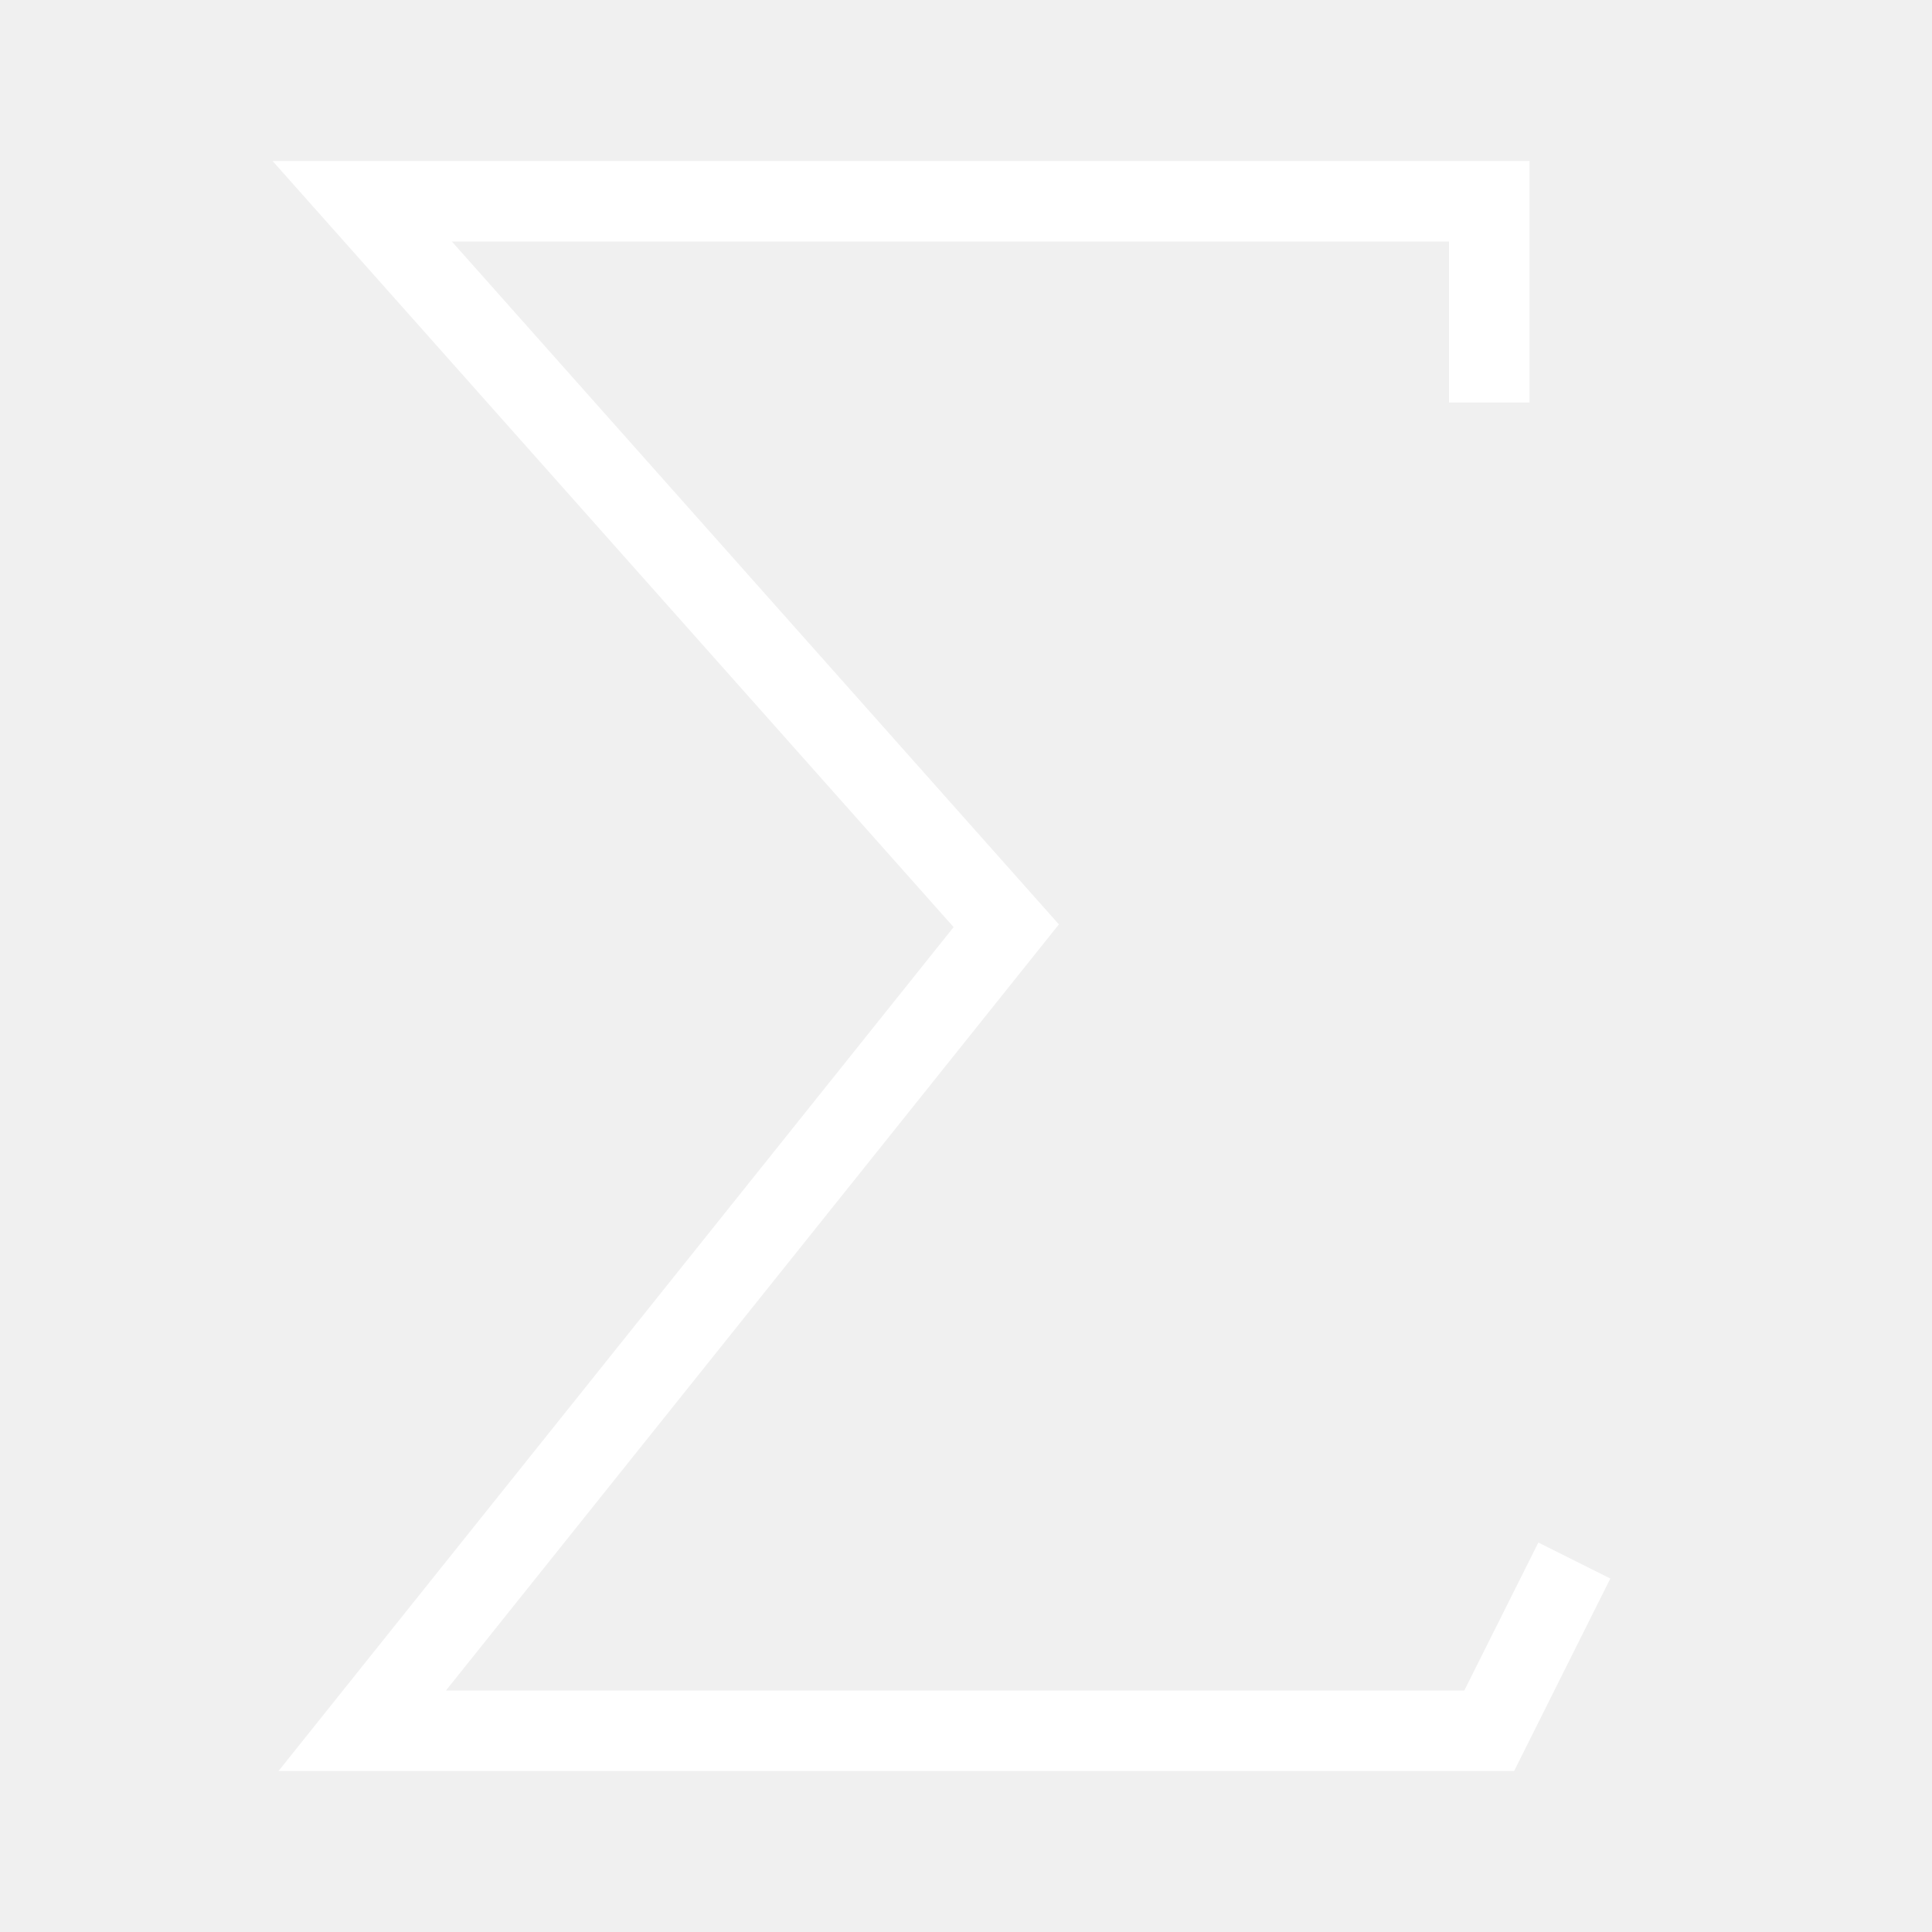
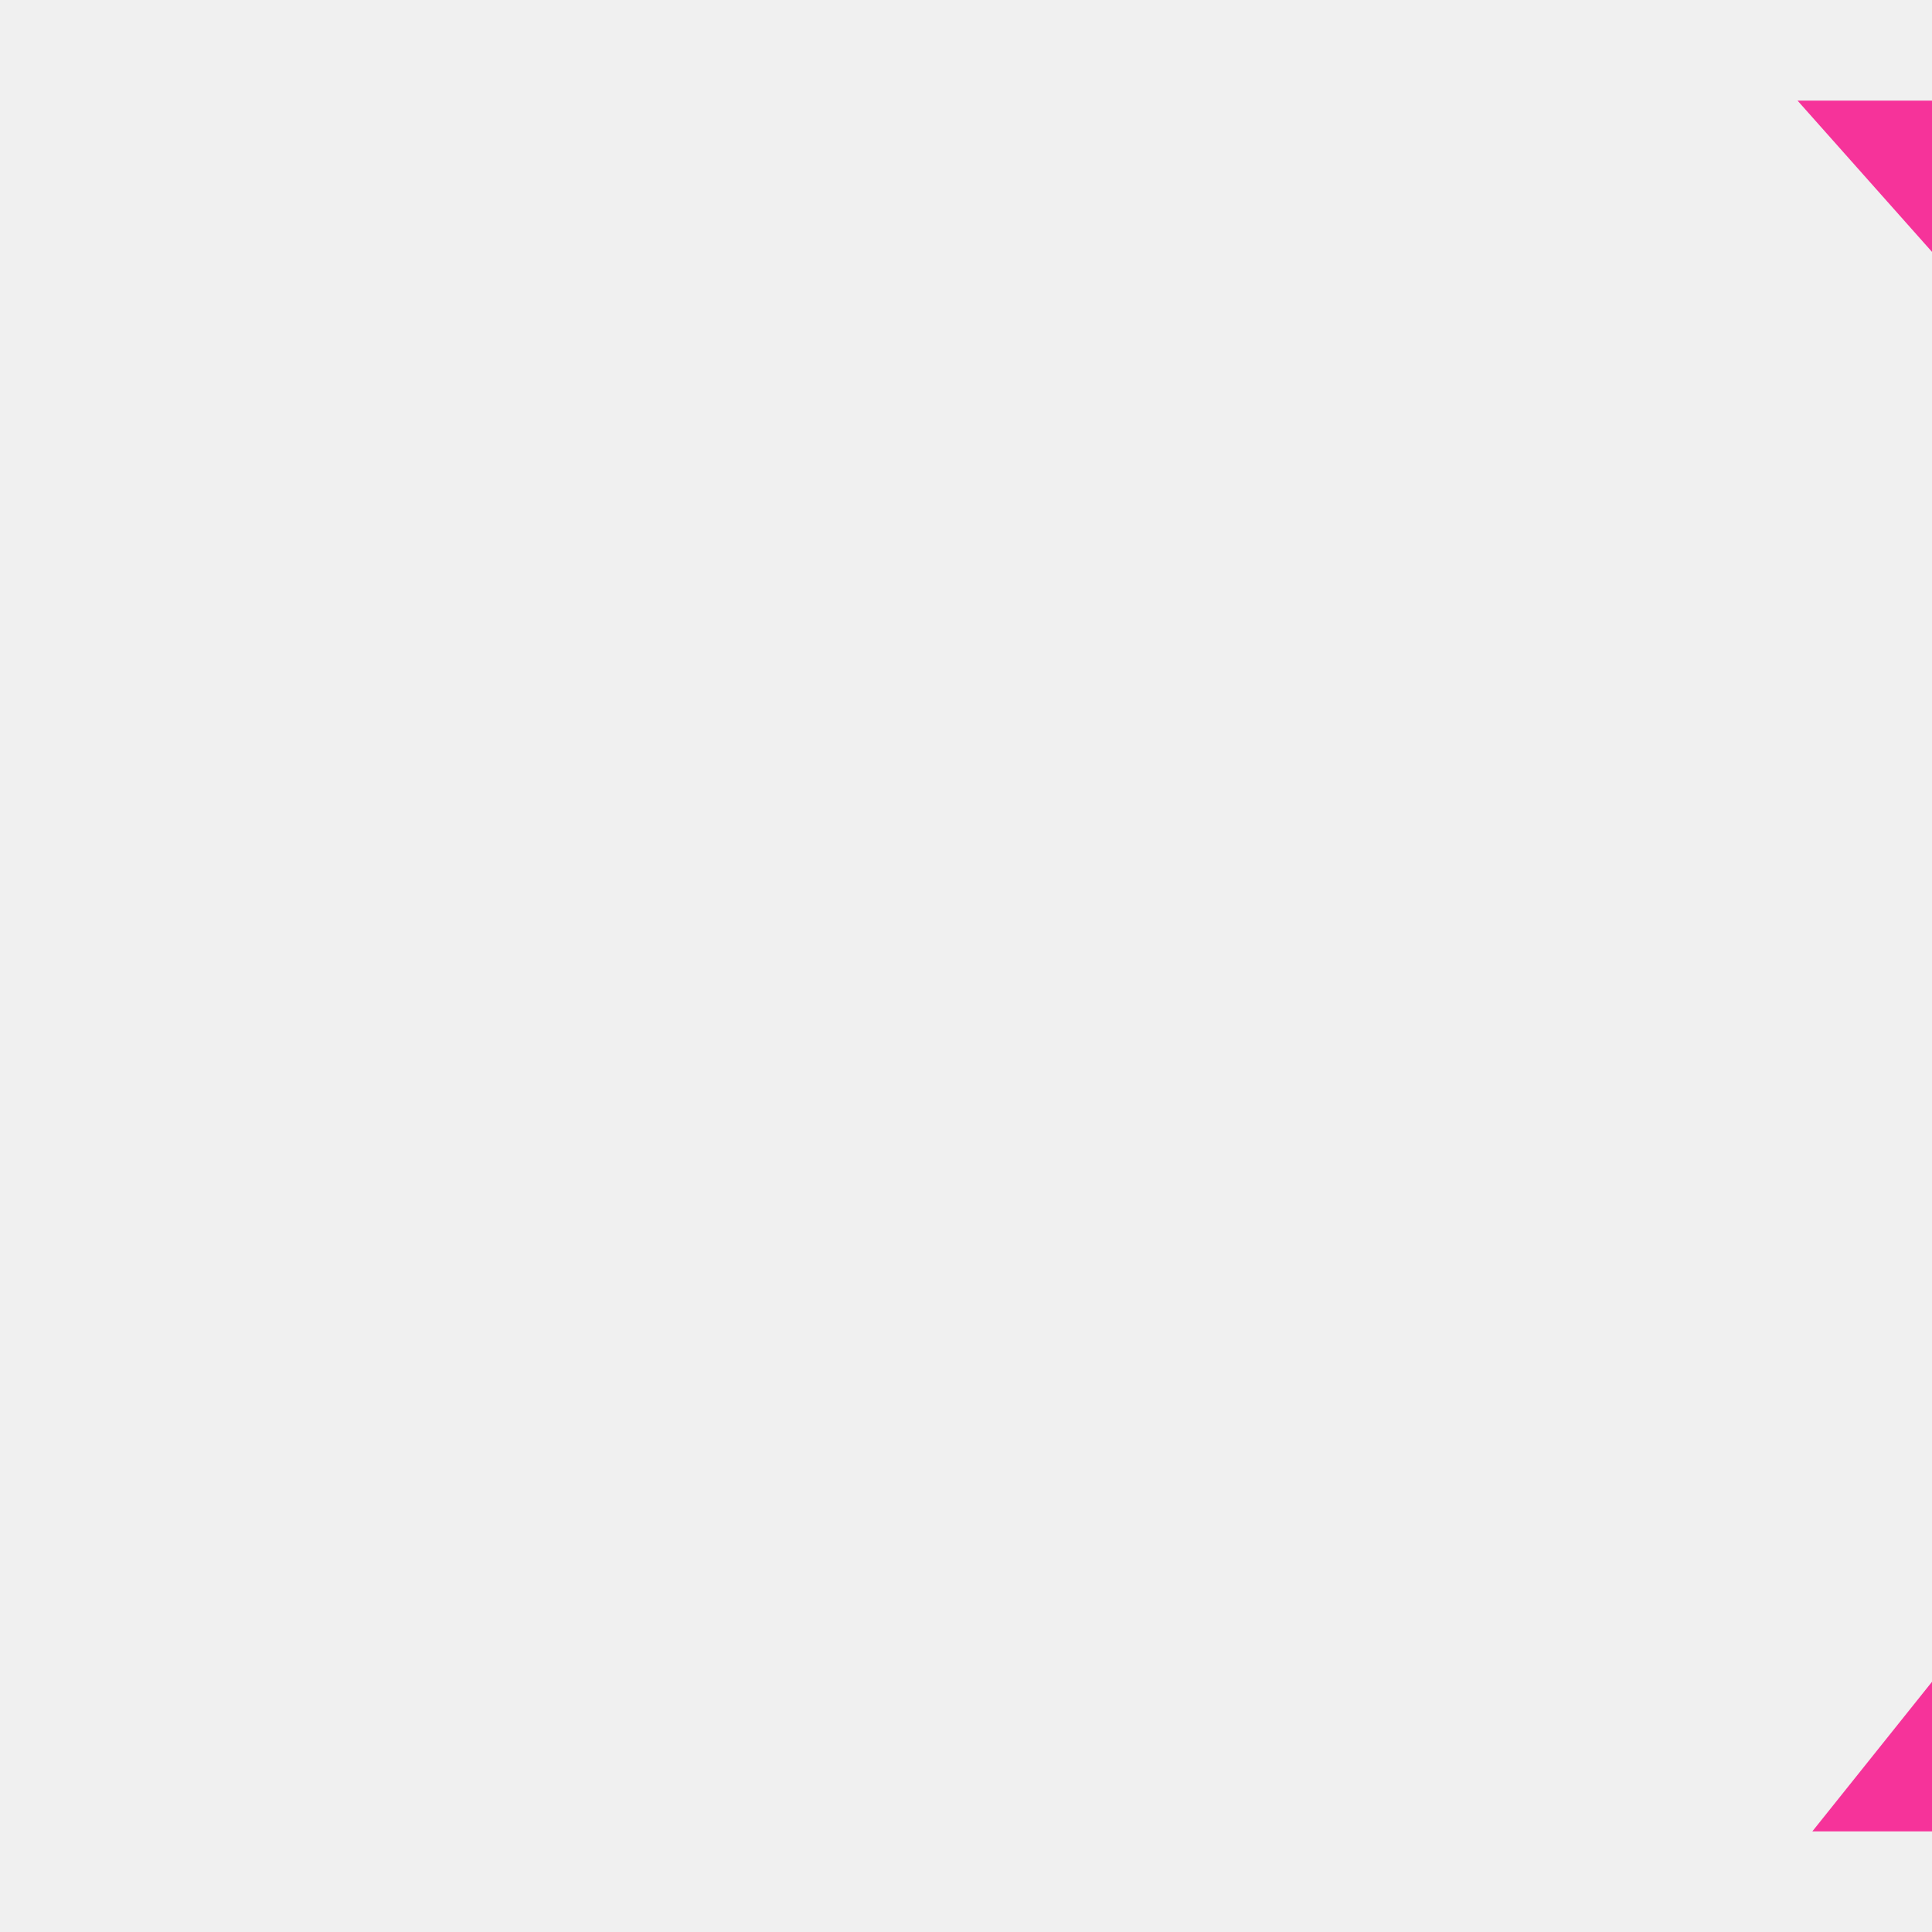
- <svg xmlns="http://www.w3.org/2000/svg" width="256px" height="256px" viewBox="0 0 24.00 24.00" fill="#ffffff" stroke="#ffffff" stroke-width="0" transform="rotate(0)">
-   <g id="SVGRepo_bgCarrier" stroke-width="0" />
-   <g id="SVGRepo_tracerCarrier" stroke-linecap="round" stroke-linejoin="round" stroke="#CCCCCC" stroke-width="0.096" />
-   <g id="SVGRepo_iconCarrier">
-     <path d="M18.809 22H3.46l8.386-10.483L3.386 2H19v3h-1V3H5.613l7.541 8.483L5.54 21h12.65l.92-1.838.894.447z" />
-     <path fill="none" d="M0 0h24v24H0z" />
-   </g>
+ <svg xmlns="http://www.w3.org/2000/svg" viewBox="0 0 24.00 24.00" data-guides="{&quot;vertical&quot;:[],&quot;horizontal&quot;:[]}">
+   <defs />
+   <path fill="#f6339a" stroke="#f6339a" fill-opacity="1" stroke-width="1.5" stroke-opacity="1" id="tSvg6563e6b4d1" title="Path 1" d="M39.423 22C34.306 22 29.19 22 24.074 22C26.869 18.506 29.665 15.011 32.46 11.517C29.64 8.345 26.82 5.172 24 2C29.204 2 34.409 2 39.614 2C39.614 3 39.614 4 39.614 5C39.281 5 38.947 5 38.614 5C38.614 4.333 38.614 3.667 38.614 3C34.485 3 30.356 3 26.227 3C28.741 5.828 31.254 8.655 33.768 11.483C31.23 14.655 28.692 17.828 26.154 21C30.37 21 34.587 21 38.804 21C39.111 20.387 39.417 19.775 39.724 19.162C40.022 19.311 40.32 19.46 40.618 19.609C40.219 20.406 39.821 21.203 39.423 22Z" />
</svg>
